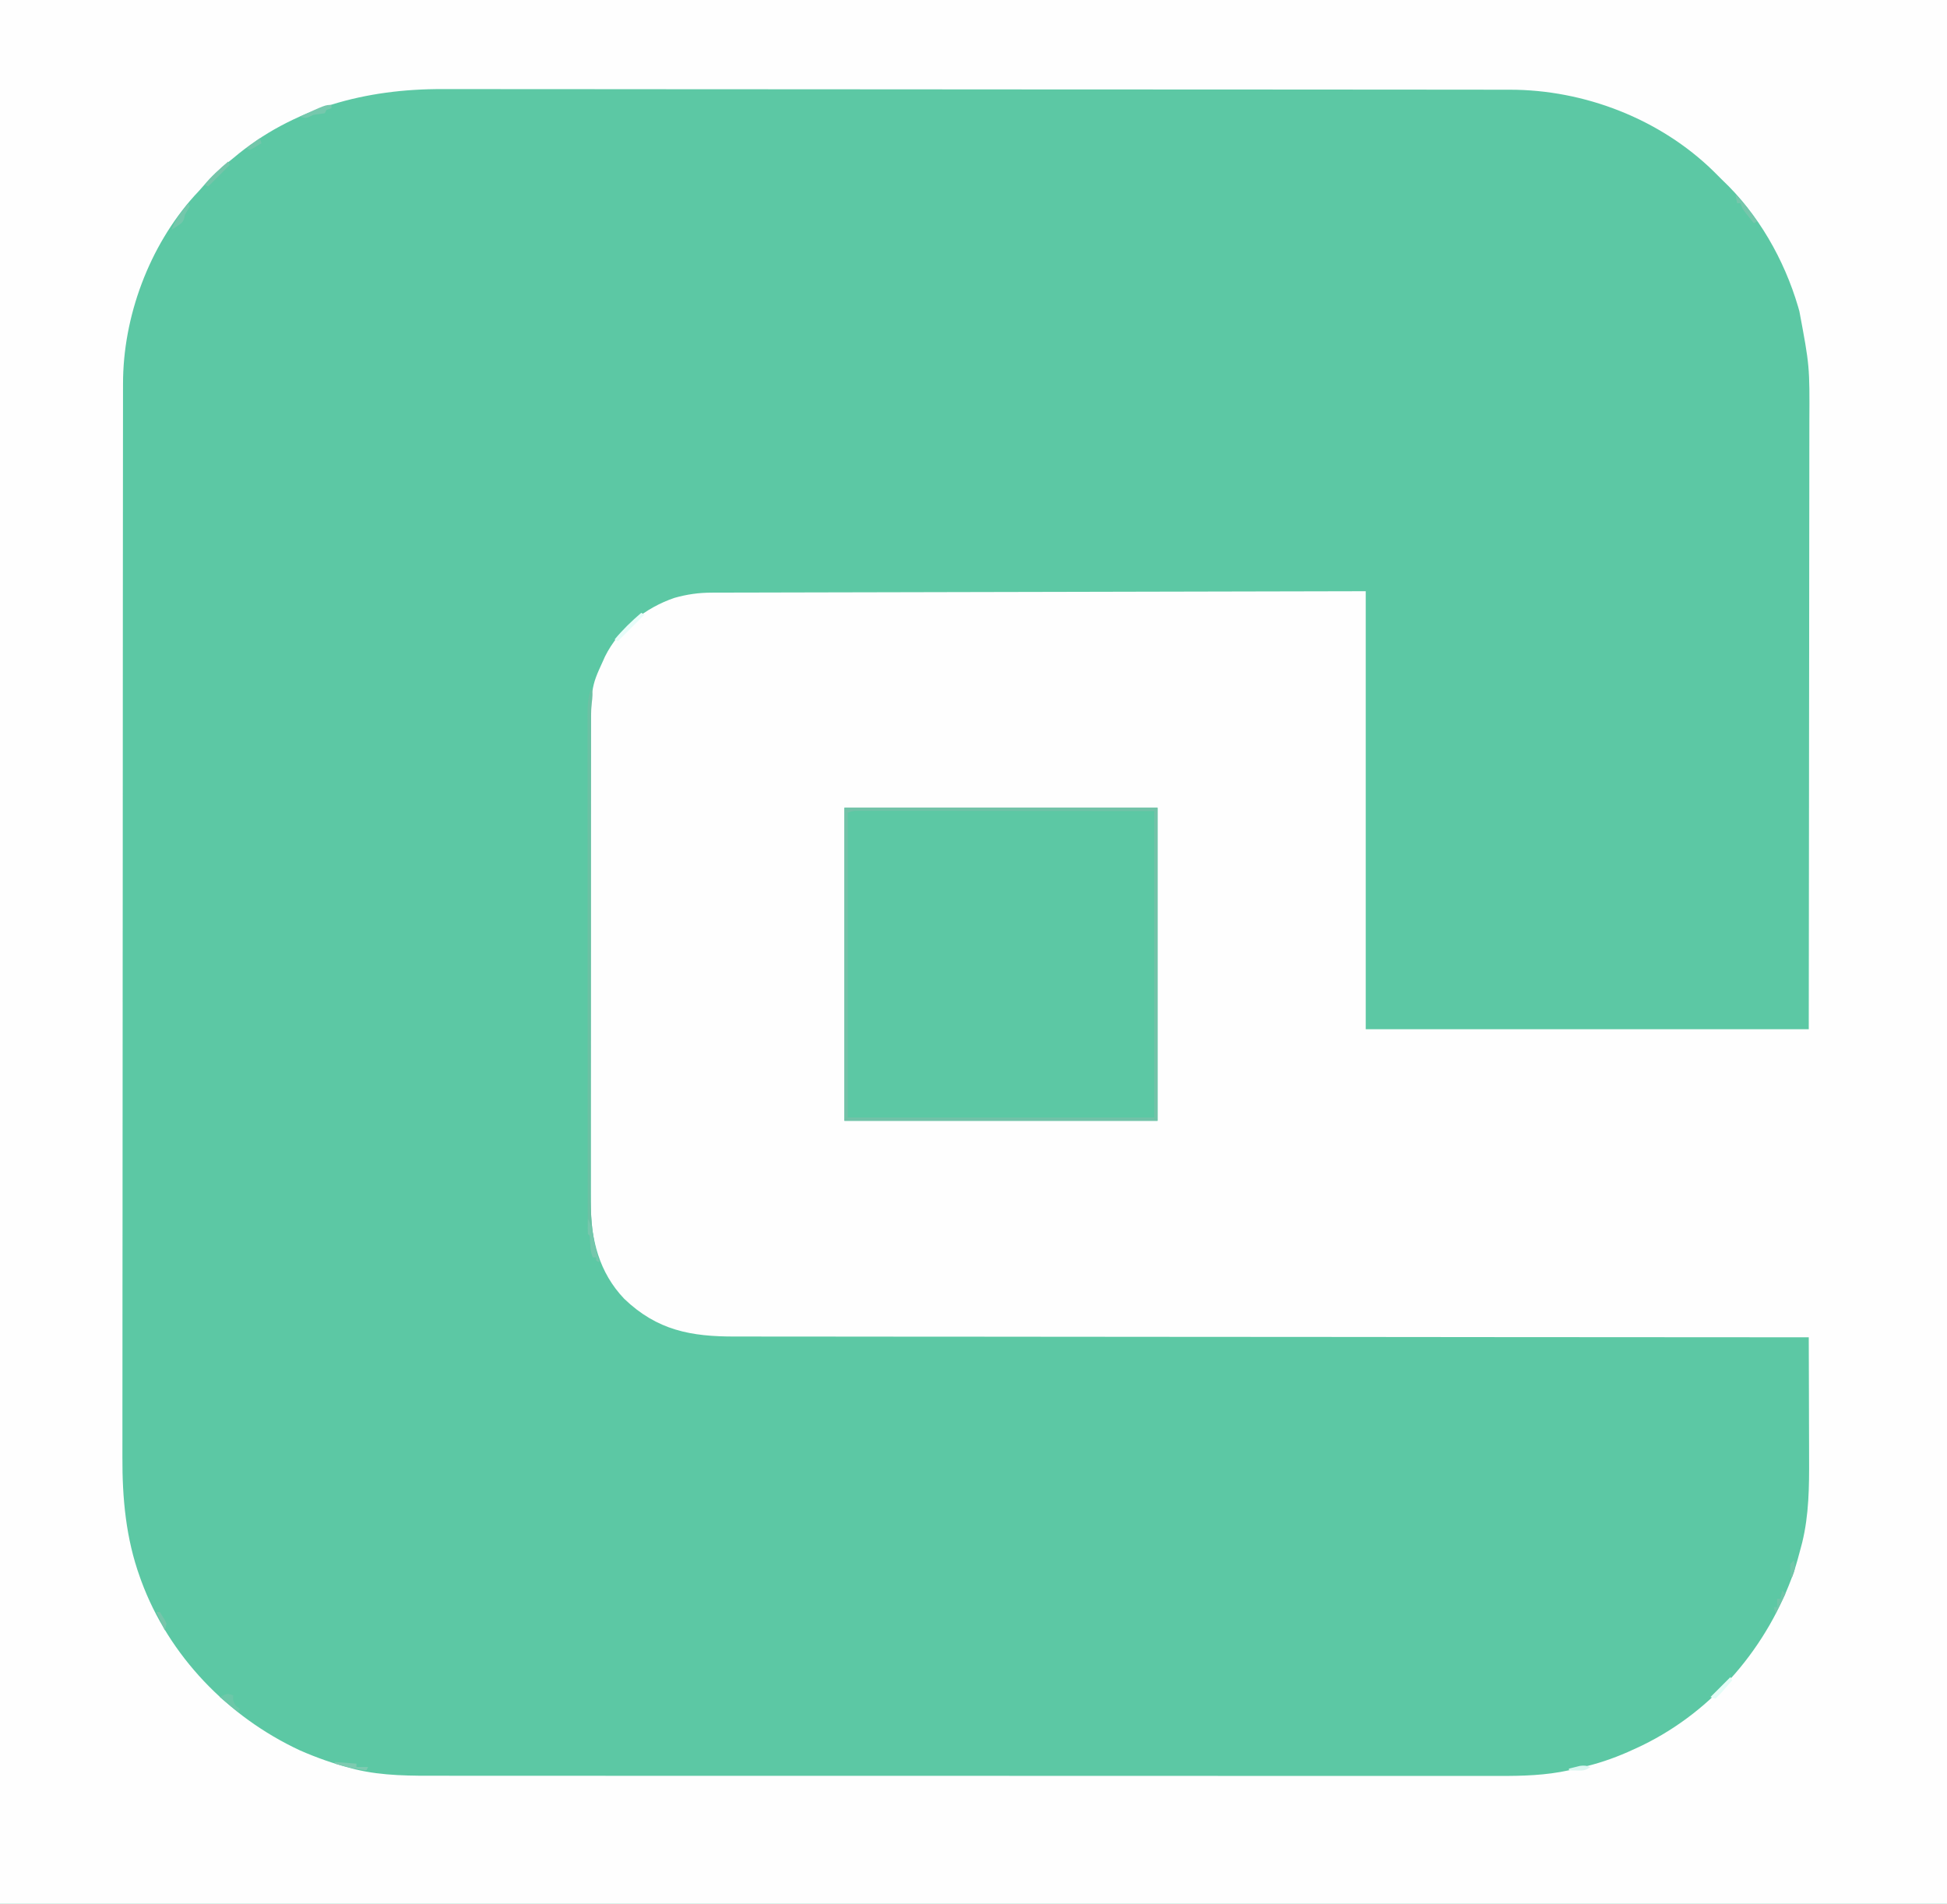
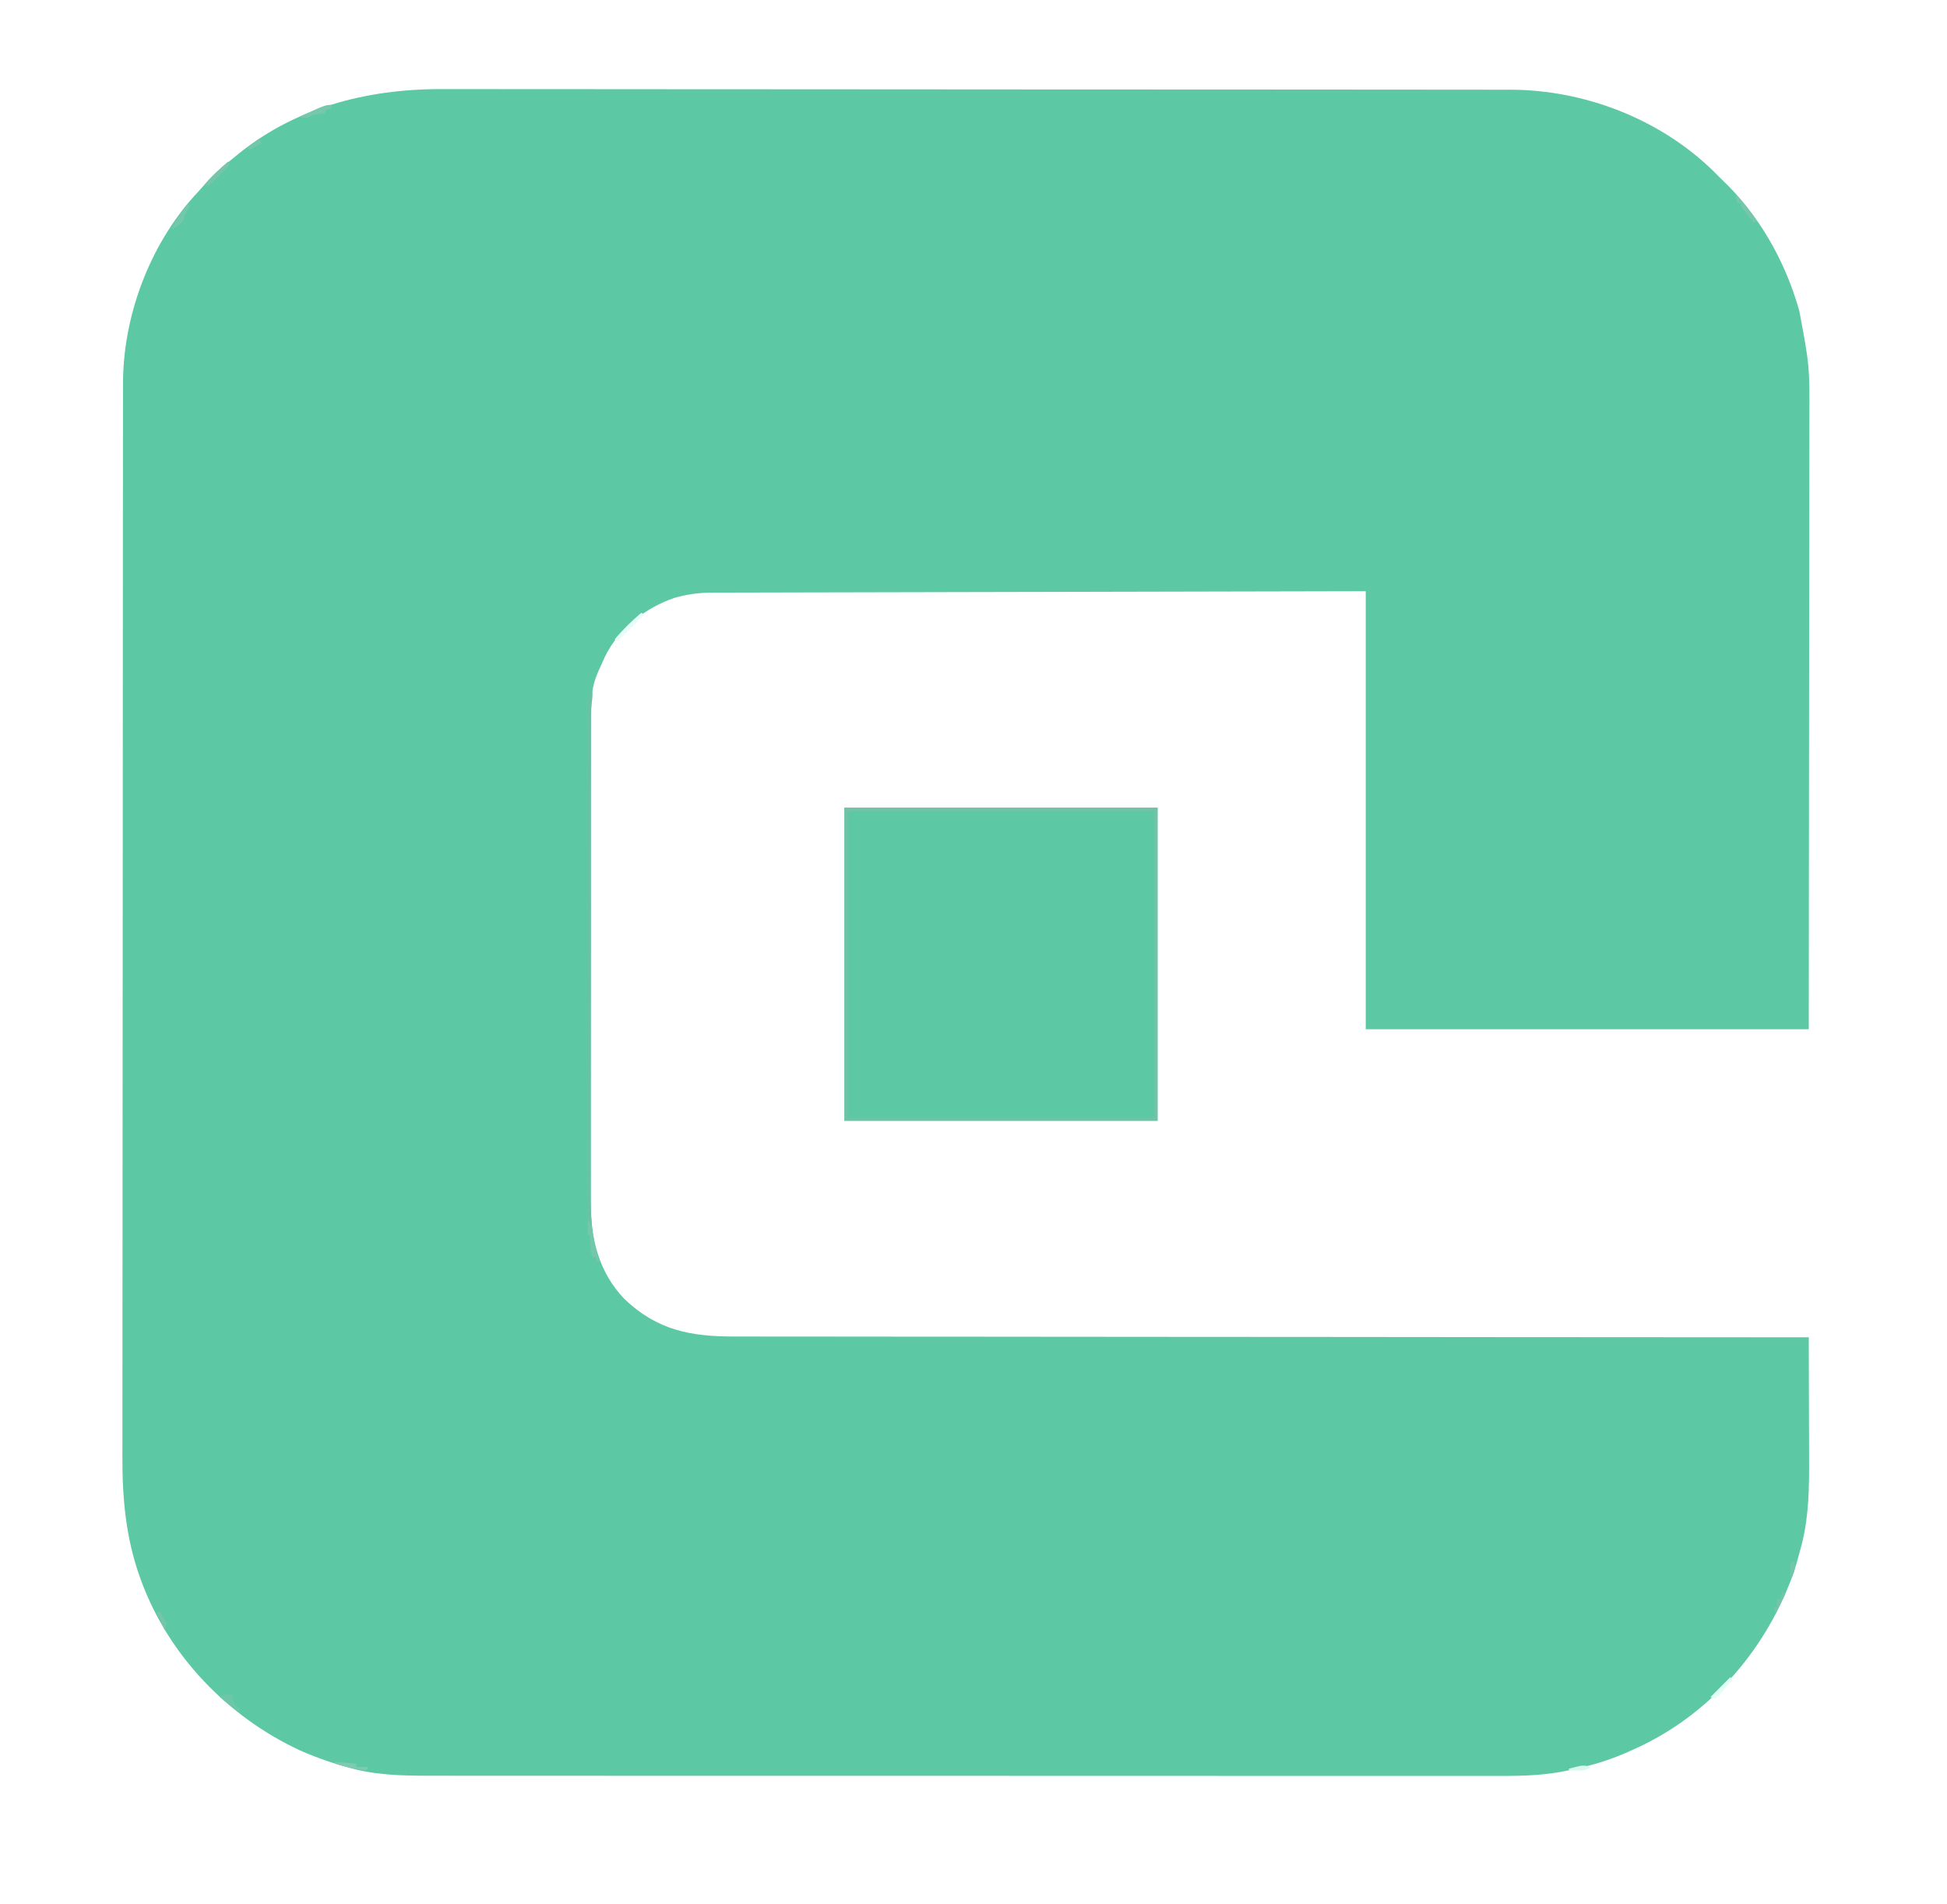
- <svg xmlns="http://www.w3.org/2000/svg" version="1.1" width="1169" height="1143">
-   <path d="M0 0 C385.77 0 771.54 0 1169 0 C1169 377.19 1169 754.38 1169 1143 C783.23 1143 397.46 1143 0 1143 C0 765.81 0 388.62 0 0 Z " fill="#5CC8A4" transform="translate(0,0)" />
-   <path d="M0 0 C385.77 0 771.54 0 1169 0 C1169 377.19 1169 754.38 1169 1143 C783.23 1143 397.46 1143 0 1143 C0 765.81 0 388.62 0 0 Z M140 95 C139.001 95.804 138.002 96.609 136.973 97.438 C131.794 101.617 126.941 105.812 122.699 110.957 C120.761 113.288 118.696 115.474 116.625 117.688 C89.554 147.827 73.81 190.201 73.866 230.544 C73.863 231.695 73.861 232.846 73.859 234.032 C73.853 237.223 73.852 240.414 73.853 243.604 C73.853 247.077 73.847 250.551 73.842 254.024 C73.832 260.911 73.828 267.798 73.826 274.685 C73.823 282.936 73.815 291.187 73.806 299.438 C73.785 319.384 73.774 339.33 73.766 359.275 C73.761 368.718 73.756 378.16 73.751 387.603 C73.733 419.946 73.718 452.289 73.711 484.632 C73.71 486.662 73.71 488.693 73.709 490.723 C73.709 491.73 73.709 492.736 73.708 493.774 C73.707 498.874 73.706 503.974 73.705 509.075 C73.705 510.087 73.704 511.099 73.704 512.142 C73.696 544.93 73.673 577.717 73.64 610.505 C73.606 645.194 73.586 679.884 73.583 714.574 C73.583 718.387 73.582 722.2 73.582 726.014 C73.581 726.953 73.581 727.892 73.581 728.859 C73.579 743.928 73.563 758.996 73.543 774.065 C73.522 789.235 73.517 804.404 73.526 819.573 C73.532 828.568 73.526 837.563 73.504 846.558 C73.49 852.588 73.492 858.617 73.504 864.647 C73.511 868.069 73.51 871.49 73.495 874.912 C73.393 899.602 75.585 923.643 84 947 C84.262 947.728 84.523 948.457 84.792 949.207 C101.344 994.209 136.76 1030.845 180 1051 C190.139 1055.457 200.526 1059.109 211.25 1061.875 C211.98 1062.066 212.71 1062.257 213.462 1062.454 C230.084 1066.445 246.955 1066.294 263.935 1066.263 C267.444 1066.259 270.952 1066.266 274.461 1066.272 C280.595 1066.281 286.729 1066.282 292.864 1066.279 C301.986 1066.273 311.108 1066.28 320.231 1066.288 C337.474 1066.303 354.716 1066.305 371.959 1066.302 C385.276 1066.301 398.592 1066.302 411.909 1066.307 C413.824 1066.307 415.74 1066.308 417.656 1066.308 C420.542 1066.309 423.429 1066.31 426.316 1066.311 C453.142 1066.32 479.968 1066.324 506.793 1066.32 C507.804 1066.32 508.814 1066.319 509.856 1066.319 C514.977 1066.318 520.098 1066.318 525.219 1066.317 C526.744 1066.316 526.744 1066.316 528.3 1066.316 C530.357 1066.316 532.414 1066.315 534.47 1066.315 C566.475 1066.31 598.48 1066.318 630.485 1066.336 C666.47 1066.357 702.456 1066.368 738.441 1066.364 C742.28 1066.363 746.119 1066.363 749.957 1066.363 C750.902 1066.362 751.848 1066.362 752.821 1066.362 C767.072 1066.361 781.322 1066.368 795.572 1066.378 C811.782 1066.39 827.991 1066.392 844.201 1066.38 C853.265 1066.373 862.328 1066.375 871.391 1066.388 C877.455 1066.396 883.519 1066.394 889.583 1066.382 C893.031 1066.376 896.479 1066.374 899.928 1066.386 C914.267 1066.425 927.959 1066.057 942 1063 C943.112 1062.763 944.224 1062.526 945.37 1062.282 C948.078 1061.685 950.756 1061.02 953.438 1060.312 C954.398 1060.059 955.359 1059.806 956.35 1059.544 C965.962 1056.9 975.013 1053.291 984 1049 C984.664 1048.683 985.329 1048.366 986.013 1048.04 C1029.039 1027.107 1061.552 988.524 1077.167 943.562 C1078.724 938.774 1080.051 933.936 1081.312 929.062 C1081.555 928.147 1081.798 927.232 1082.047 926.289 C1086.148 909.574 1086.286 892.471 1086.195 875.363 C1086.192 873.261 1086.189 871.158 1086.187 869.055 C1086.179 863.589 1086.16 858.123 1086.137 852.657 C1086.117 847.052 1086.108 841.447 1086.098 835.842 C1086.076 824.894 1086.042 813.947 1086 803 C1085.423 803 1084.845 803 1084.25 802.999 C1021.374 802.973 958.498 802.941 895.622 802.883 C894.683 802.883 893.743 802.882 892.775 802.881 C872.357 802.862 851.938 802.843 831.519 802.822 C821.506 802.812 811.492 802.802 801.479 802.792 C799.984 802.791 799.984 802.791 798.459 802.79 C766.172 802.758 733.884 802.74 701.597 802.728 C668.412 802.716 635.228 802.691 602.043 802.649 C597.354 802.643 592.665 802.637 587.976 802.632 C587.053 802.631 586.13 802.629 585.179 802.628 C570.335 802.611 555.49 802.607 540.646 802.608 C525.715 802.609 510.785 802.596 495.855 802.568 C486.989 802.552 478.123 802.546 469.257 802.557 C463.326 802.563 457.396 802.555 451.466 802.535 C448.092 802.523 444.718 802.521 441.344 802.531 C414.918 802.608 394.618 798.859 374.824 779.918 C359.743 764.134 354.665 744.135 354.746 722.851 C354.743 721.581 354.74 720.312 354.737 719.004 C354.728 715.514 354.732 712.024 354.739 708.534 C354.743 704.757 354.736 700.98 354.731 697.203 C354.722 689.816 354.724 682.429 354.729 675.042 C354.734 669.034 354.735 663.025 354.732 657.017 C354.732 656.16 354.732 655.303 354.731 654.419 C354.731 652.678 354.73 650.936 354.729 649.194 C354.724 632.883 354.73 616.571 354.741 600.259 C354.75 586.288 354.748 572.317 354.739 558.346 C354.729 542.095 354.724 525.844 354.73 509.593 C354.731 507.857 354.732 506.121 354.732 504.385 C354.733 503.531 354.733 502.677 354.733 501.797 C354.735 495.803 354.732 489.809 354.727 483.815 C354.722 476.5 354.723 469.185 354.734 461.87 C354.739 458.143 354.741 454.417 354.735 450.69 C354.673 412.984 354.673 412.984 362 397 C362.63 395.598 362.63 395.598 363.273 394.168 C371.523 377.501 387.491 364.907 404.957 359 C412.305 356.909 419.457 355.878 427.108 355.861 C427.792 355.858 428.475 355.856 429.179 355.853 C431.462 355.844 433.745 355.843 436.027 355.842 C437.683 355.837 439.339 355.832 440.995 355.827 C445.54 355.813 450.085 355.806 454.63 355.799 C459.533 355.791 464.436 355.778 469.339 355.765 C477.832 355.743 486.325 355.725 494.818 355.709 C507.098 355.686 519.378 355.658 531.657 355.629 C551.58 355.581 571.503 355.538 591.427 355.497 C610.78 355.458 630.133 355.417 649.486 355.372 C651.294 355.368 651.294 355.368 653.138 355.364 C662.563 355.342 671.988 355.321 681.413 355.299 C727.608 355.193 773.804 355.097 820 355 C820 441.79 820 528.58 820 618 C907.78 618 995.56 618 1086 618 C1086.087 547.799 1086.087 547.799 1086.146 477.598 C1086.152 468.12 1086.158 458.642 1086.165 449.165 C1086.166 447.977 1086.166 446.789 1086.167 445.565 C1086.18 426.423 1086.204 407.281 1086.231 388.139 C1086.26 368.474 1086.276 348.81 1086.282 329.145 C1086.286 317.024 1086.299 304.903 1086.324 292.782 C1086.34 284.455 1086.344 276.128 1086.341 267.801 C1086.339 263.007 1086.341 258.212 1086.358 253.418 C1086.543 219.846 1086.543 219.846 1080.375 186.938 C1080 185.603 1080 185.603 1079.617 184.242 C1071.257 155.83 1055.616 128.385 1034 108 C1032.333 106.333 1030.667 104.667 1029 103 C996.821 71.423 951.211 53.802 906.269 53.866 C905.122 53.863 903.976 53.861 902.794 53.859 C898.953 53.852 895.112 53.852 891.271 53.853 C888.488 53.85 885.706 53.846 882.923 53.842 C876.078 53.832 869.234 53.828 862.389 53.826 C854.188 53.823 845.986 53.814 837.785 53.806 C817.961 53.785 798.138 53.774 778.315 53.766 C768.93 53.761 759.545 53.756 750.16 53.751 C718.012 53.733 685.864 53.718 653.716 53.711 C651.699 53.71 649.682 53.71 647.664 53.709 C646.664 53.709 645.663 53.709 644.633 53.708 C639.565 53.707 634.496 53.706 629.428 53.705 C628.422 53.705 627.417 53.704 626.38 53.704 C593.793 53.696 561.206 53.673 528.619 53.64 C494.138 53.606 459.656 53.586 425.175 53.583 C421.385 53.583 417.595 53.582 413.805 53.582 C412.405 53.581 412.405 53.581 410.977 53.581 C395.999 53.579 381.022 53.563 366.044 53.543 C350.969 53.522 335.894 53.517 320.819 53.526 C311.879 53.532 302.94 53.526 294 53.504 C288.009 53.49 282.017 53.492 276.026 53.504 C272.625 53.511 269.224 53.51 265.824 53.495 C219.837 53.304 175.63 64.803 140 95 Z " fill="#FEFEFE" transform="translate(0,0)" />
+ <svg xmlns="http://www.w3.org/2000/svg" version="1.1" width="1169" height="1143" style="background: transparent;">
+   <path d="M140 95 C139.001 95.804 138.002 96.609 136.973 97.438 C131.794 101.617 126.941 105.812 122.699 110.957 C120.761 113.288 118.696 115.474 116.625 117.688 C89.554 147.827 73.81 190.201 73.866 230.544 C73.863 231.695 73.861 232.846 73.859 234.032 C73.853 237.223 73.852 240.414 73.853 243.604 C73.853 247.077 73.847 250.551 73.842 254.024 C73.832 260.911 73.828 267.798 73.826 274.685 C73.823 282.936 73.815 291.187 73.806 299.438 C73.785 319.384 73.774 339.33 73.766 359.275 C73.761 368.718 73.756 378.16 73.751 387.603 C73.733 419.946 73.718 452.289 73.711 484.632 C73.71 486.662 73.71 488.693 73.709 490.723 C73.709 491.73 73.709 492.736 73.708 493.774 C73.707 498.874 73.706 503.974 73.705 509.075 C73.705 510.087 73.704 511.099 73.704 512.142 C73.696 544.93 73.673 577.717 73.64 610.505 C73.606 645.194 73.586 679.884 73.583 714.574 C73.583 718.387 73.582 722.2 73.582 726.014 C73.581 726.953 73.581 727.892 73.581 728.859 C73.579 743.928 73.563 758.996 73.543 774.065 C73.522 789.235 73.517 804.404 73.526 819.573 C73.532 828.568 73.526 837.563 73.504 846.558 C73.49 852.588 73.492 858.617 73.504 864.647 C73.511 868.069 73.51 871.49 73.495 874.912 C73.393 899.602 75.585 923.643 84 947 C84.262 947.728 84.523 948.457 84.792 949.207 C101.344 994.209 136.76 1030.845 180 1051 C190.139 1055.457 200.526 1059.109 211.25 1061.875 C211.98 1062.066 212.71 1062.257 213.462 1062.454 C230.084 1066.445 246.955 1066.294 263.935 1066.263 C267.444 1066.259 270.952 1066.266 274.461 1066.272 C280.595 1066.281 286.729 1066.282 292.864 1066.279 C301.986 1066.273 311.108 1066.28 320.231 1066.288 C337.474 1066.303 354.716 1066.305 371.959 1066.302 C385.276 1066.301 398.592 1066.302 411.909 1066.307 C413.824 1066.307 415.74 1066.308 417.656 1066.308 C420.542 1066.309 423.429 1066.31 426.316 1066.311 C453.142 1066.32 479.968 1066.324 506.793 1066.32 C507.804 1066.32 508.814 1066.319 509.856 1066.319 C514.977 1066.318 520.098 1066.318 525.219 1066.317 C526.744 1066.316 526.744 1066.316 528.3 1066.316 C530.357 1066.316 532.414 1066.315 534.47 1066.315 C566.475 1066.31 598.48 1066.318 630.485 1066.336 C666.47 1066.357 702.456 1066.368 738.441 1066.364 C742.28 1066.363 746.119 1066.363 749.957 1066.363 C750.902 1066.362 751.848 1066.362 752.821 1066.362 C767.072 1066.361 781.322 1066.368 795.572 1066.378 C811.782 1066.39 827.991 1066.392 844.201 1066.38 C853.265 1066.373 862.328 1066.375 871.391 1066.388 C877.455 1066.396 883.519 1066.394 889.583 1066.382 C893.031 1066.376 896.479 1066.374 899.928 1066.386 C914.267 1066.425 927.959 1066.057 942 1063 C943.112 1062.763 944.224 1062.526 945.37 1062.282 C948.078 1061.685 950.756 1061.02 953.438 1060.312 C954.398 1060.059 955.359 1059.806 956.35 1059.544 C965.962 1056.9 975.013 1053.291 984 1049 C984.664 1048.683 985.329 1048.366 986.013 1048.04 C1029.039 1027.107 1061.552 988.524 1077.167 943.562 C1078.724 938.774 1080.051 933.936 1081.312 929.062 C1081.555 928.147 1081.798 927.232 1082.047 926.289 C1086.148 909.574 1086.286 892.471 1086.195 875.363 C1086.192 873.261 1086.189 871.158 1086.187 869.055 C1086.179 863.589 1086.16 858.123 1086.137 852.657 C1086.117 847.052 1086.108 841.447 1086.098 835.842 C1086.076 824.894 1086.042 813.947 1086 803 C1085.423 803 1084.845 803 1084.25 802.999 C1021.374 802.973 958.498 802.941 895.622 802.883 C894.683 802.883 893.743 802.882 892.775 802.881 C872.357 802.862 851.938 802.843 831.519 802.822 C821.506 802.812 811.492 802.802 801.479 802.792 C799.984 802.791 799.984 802.791 798.459 802.79 C766.172 802.758 733.884 802.74 701.597 802.728 C668.412 802.716 635.228 802.691 602.043 802.649 C597.354 802.643 592.665 802.637 587.976 802.632 C587.053 802.631 586.13 802.629 585.179 802.628 C570.335 802.611 555.49 802.607 540.646 802.608 C525.715 802.609 510.785 802.596 495.855 802.568 C486.989 802.552 478.123 802.546 469.257 802.557 C463.326 802.563 457.396 802.555 451.466 802.535 C448.092 802.523 444.718 802.521 441.344 802.531 C414.918 802.608 394.618 798.859 374.824 779.918 C359.743 764.134 354.665 744.135 354.746 722.851 C354.743 721.581 354.74 720.312 354.737 719.004 C354.728 715.514 354.732 712.024 354.739 708.534 C354.743 704.757 354.736 700.98 354.731 697.203 C354.722 689.816 354.724 682.429 354.729 675.042 C354.734 669.034 354.735 663.025 354.732 657.017 C354.732 656.16 354.732 655.303 354.731 654.419 C354.731 652.678 354.73 650.936 354.729 649.194 C354.724 632.883 354.73 616.571 354.741 600.259 C354.75 586.288 354.748 572.317 354.739 558.346 C354.729 542.095 354.724 525.844 354.73 509.593 C354.731 507.857 354.732 506.121 354.732 504.385 C354.733 503.531 354.733 502.677 354.733 501.797 C354.735 495.803 354.732 489.809 354.727 483.815 C354.722 476.5 354.723 469.185 354.734 461.87 C354.739 458.143 354.741 454.417 354.735 450.69 C354.673 412.984 354.673 412.984 362 397 C362.63 395.598 362.63 395.598 363.273 394.168 C371.523 377.501 387.491 364.907 404.957 359 C412.305 356.909 419.457 355.878 427.108 355.861 C427.792 355.858 428.475 355.856 429.179 355.853 C431.462 355.844 433.745 355.843 436.027 355.842 C437.683 355.837 439.339 355.832 440.995 355.827 C445.54 355.813 450.085 355.806 454.63 355.799 C459.533 355.791 464.436 355.778 469.339 355.765 C477.832 355.743 486.325 355.725 494.818 355.709 C507.098 355.686 519.378 355.658 531.657 355.629 C551.58 355.581 571.503 355.538 591.427 355.497 C610.78 355.458 630.133 355.417 649.486 355.372 C651.294 355.368 651.294 355.368 653.138 355.364 C662.563 355.342 671.988 355.321 681.413 355.299 C727.608 355.193 773.804 355.097 820 355 C820 441.79 820 528.58 820 618 C907.78 618 995.56 618 1086 618 C1086.087 547.799 1086.087 547.799 1086.146 477.598 C1086.152 468.12 1086.158 458.642 1086.165 449.165 C1086.166 447.977 1086.166 446.789 1086.167 445.565 C1086.18 426.423 1086.204 407.281 1086.231 388.139 C1086.26 368.474 1086.276 348.81 1086.282 329.145 C1086.286 317.024 1086.299 304.903 1086.324 292.782 C1086.34 284.455 1086.344 276.128 1086.341 267.801 C1086.339 263.007 1086.341 258.212 1086.358 253.418 C1086.543 219.846 1086.543 219.846 1080.375 186.938 C1080 185.603 1080 185.603 1079.617 184.242 C1071.257 155.83 1055.616 128.385 1034 108 C1032.333 106.333 1030.667 104.667 1029 103 C996.821 71.423 951.211 53.802 906.269 53.866 C905.122 53.863 903.976 53.861 902.794 53.859 C898.953 53.852 895.112 53.852 891.271 53.853 C888.488 53.85 885.706 53.846 882.923 53.842 C876.078 53.832 869.234 53.828 862.389 53.826 C854.188 53.823 845.986 53.814 837.785 53.806 C817.961 53.785 798.138 53.774 778.315 53.766 C768.93 53.761 759.545 53.756 750.16 53.751 C718.012 53.733 685.864 53.718 653.716 53.711 C651.699 53.71 649.682 53.71 647.664 53.709 C646.664 53.709 645.663 53.709 644.633 53.708 C639.565 53.707 634.496 53.706 629.428 53.705 C628.422 53.705 627.417 53.704 626.38 53.704 C593.793 53.696 561.206 53.673 528.619 53.64 C494.138 53.606 459.656 53.586 425.175 53.583 C421.385 53.583 417.595 53.582 413.805 53.582 C412.405 53.581 412.405 53.581 410.977 53.581 C395.999 53.579 381.022 53.563 366.044 53.543 C350.969 53.522 335.894 53.517 320.819 53.526 C311.879 53.532 302.94 53.526 294 53.504 C288.009 53.49 282.017 53.492 276.026 53.504 C272.625 53.511 269.224 53.51 265.824 53.495 C219.837 53.304 175.63 64.803 140 95 Z " fill="#5CC8A4" transform="translate(0,0)" />
  <path d="M0 0 C62.04 0 124.08 0 188 0 C188 62.04 188 124.08 188 188 C125.96 188 63.92 188 0 188 C0 125.96 0 63.92 0 0 Z " fill="#5CC8A4" transform="translate(507,485)" />
  <path d="M0 0 C62.04 0 124.08 0 188 0 C188 62.04 188 124.08 188 188 C125.96 188 63.92 188 0 188 C0 125.96 0 63.92 0 0 Z M2 3 C2 63.39 2 123.78 2 186 C62.72 186 123.44 186 186 186 C186 125.28 186 64.56 186 2 C156.011 1.979 126.022 1.959 95.125 1.938 C85.642 1.928 76.158 1.919 66.387 1.91 C57.917 1.907 57.917 1.907 49.447 1.905 C45.662 1.904 41.877 1.9 38.092 1.894 C33.272 1.888 28.451 1.886 23.631 1.887 C21.857 1.887 20.084 1.885 18.31 1.881 C15.923 1.876 13.537 1.877 11.15 1.88 C10.448 1.877 9.746 1.874 9.022 1.871 C5.388 1.839 5.388 1.839 2 3 Z " fill="#72C2A8" transform="translate(507,485)" />
  <path d="M0 0 C1.136 3.409 0.707 5.809 0.267 9.317 C-0.245 14.459 -0.144 19.619 -0.14 24.781 C-0.143 26.048 -0.146 27.314 -0.149 28.619 C-0.157 32.114 -0.159 35.608 -0.16 39.103 C-0.162 42.88 -0.169 46.657 -0.176 50.435 C-0.19 58.685 -0.196 66.935 -0.2 75.186 C-0.203 80.344 -0.207 85.502 -0.212 90.659 C-0.224 104.959 -0.234 119.259 -0.238 133.558 C-0.238 134.472 -0.238 135.386 -0.238 136.328 C-0.238 137.244 -0.239 138.161 -0.239 139.105 C-0.239 140.961 -0.24 142.817 -0.24 144.674 C-0.24 145.594 -0.241 146.515 -0.241 147.464 C-0.245 162.374 -0.262 177.284 -0.286 192.194 C-0.309 207.527 -0.322 222.859 -0.323 238.191 C-0.324 246.79 -0.33 255.389 -0.348 263.987 C-0.363 271.311 -0.368 278.635 -0.36 285.958 C-0.356 289.689 -0.357 293.419 -0.371 297.15 C-0.43 313.671 -0.47 329.227 5 345 C4.34 344.67 3.68 344.34 3 344 C3 343.34 3 342.68 3 342 C2.34 342 1.68 342 1 342 C-0.647 338.706 -0.454 335.07 -0.719 331.434 C-0.738 329.055 -0.738 329.055 -2 328 C-2.099 326.297 -2.127 324.589 -2.129 322.883 C-2.132 321.767 -2.135 320.652 -2.138 319.502 C-2.137 318.261 -2.135 317.019 -2.134 315.74 C-2.136 314.434 -2.138 313.127 -2.141 311.781 C-2.147 308.137 -2.147 304.492 -2.145 300.848 C-2.145 296.924 -2.151 293.001 -2.155 289.077 C-2.164 281.382 -2.166 273.686 -2.167 265.991 C-2.168 259.737 -2.17 253.482 -2.173 247.227 C-2.182 229.505 -2.186 211.783 -2.185 194.061 C-2.185 193.105 -2.185 192.148 -2.185 191.163 C-2.185 190.206 -2.185 189.248 -2.185 188.261 C-2.185 172.75 -2.194 157.238 -2.208 141.726 C-2.223 125.81 -2.23 109.894 -2.229 93.978 C-2.229 85.037 -2.231 76.097 -2.242 67.157 C-2.251 59.543 -2.253 51.929 -2.247 44.314 C-2.243 40.429 -2.243 36.544 -2.252 32.658 C-2.261 28.446 -2.255 24.234 -2.247 20.021 C-2.252 18.794 -2.258 17.566 -2.263 16.3 C-2.239 10.479 -2.011 5.487 0 0 Z " fill="#6CC1A4" transform="translate(355,413)" />
  <path d="M0 0 C0.66 0.33 1.32 0.66 2 1 C-3.333 6.333 -8.667 11.667 -14 17 C-14.66 16.67 -15.32 16.34 -16 16 C-11.116 10.096 -5.828 4.969 0 0 Z " fill="#E7FDF9" transform="translate(385,368)" />
  <path d="M0 0 C2.232 3.713 2.798 7.669 3.5 11.875 C4.324 16.757 5.3 21.325 7 26 C6.34 25.67 5.68 25.34 5 25 C5 24.34 5 23.68 5 23 C4.34 23 3.68 23 3 23 C1.353 19.706 1.546 16.07 1.281 12.434 C1.262 10.055 1.262 10.055 0 9 C-0.072 7.481 -0.084 5.958 -0.062 4.438 C-0.053 3.611 -0.044 2.785 -0.035 1.934 C-0.024 1.296 -0.012 0.657 0 0 Z " fill="#75C7AC" transform="translate(353,732)" />
  <path d="M0 0 C0.33 0.66 0.66 1.32 1 2 C0.026 3.682 -0.977 5.347 -2 7 C-2.125 7.657 -2.25 8.315 -2.379 8.992 C-3.187 11.605 -4.302 12.271 -6.562 13.75 C-7.203 14.178 -7.844 14.606 -8.504 15.047 C-9.244 15.519 -9.244 15.519 -10 16 C-8.558 11.848 -6.499 8.7 -3.875 5.188 C-3.151 4.212 -2.426 3.236 -1.68 2.23 C-0.848 1.126 -0.848 1.126 0 0 Z " fill="#73C7AB" transform="translate(113,122)" />
  <path d="M0 0 C0.578 0.206 1.155 0.412 1.75 0.625 C1.75 1.615 1.75 2.605 1.75 3.625 C3.009 6.786 3.009 6.786 5.75 8.625 C5.42 9.285 5.09 9.945 4.75 10.625 C1.12 7.655 -2.51 4.685 -6.25 1.625 C-2.25 -0.375 -2.25 -0.375 0 0 Z " fill="#6CC7A8" transform="translate(138.25,1017.375)" />
  <path d="M0 0 C0.33 0.66 0.66 1.32 1 2 C-0.103 3.272 -1.207 4.543 -2.312 5.812 C-2.927 6.52 -3.542 7.228 -4.176 7.957 C-5.733 9.701 -7.327 11.368 -9 13 C-9.99 12.67 -10.98 12.34 -12 12 C-8.04 8.04 -4.08 4.08 0 0 Z " fill="#E4FDF7" transform="translate(1039,1007)" />
  <path d="M0 0 C4.29 0.33 8.58 0.66 13 1 C13 1.66 13 2.32 13 3 C15.31 3 17.62 3 20 3 C19.67 3.66 19.34 4.32 19 5 C12.425 4.38 6.333 2.851 0 1 C0 0.67 0 0.34 0 0 Z " fill="#7DCAB0" transform="translate(201,1058)" />
  <path d="M0 0 C0 0.66 0 1.32 0 2 C-0.99 2.33 -1.98 2.66 -3 3 C-3.33 3.66 -3.66 4.32 -4 5 C-6.331 5.352 -8.664 5.683 -11 6 C-11.722 6.371 -12.444 6.742 -13.188 7.125 C-15.526 8.254 -16.574 7.713 -19 7 C-3.65 0 -3.65 0 0 0 Z " fill="#76C8AD" transform="translate(199,63)" />
  <path d="M0 0 C5.172 4.687 8.989 10.317 13 16 C12.34 16.33 11.68 16.66 11 17 C9.849 15.567 8.704 14.128 7.562 12.688 C6.924 11.887 6.286 11.086 5.629 10.262 C4 8 4 8 3 5 C2.34 5 1.68 5 1 5 C0.67 3.35 0.34 1.7 0 0 Z " fill="#76C6AB" transform="translate(1042,117)" />
  <path d="M0 0 C0.33 0.66 0.66 1.32 1 2 C-3.333 6.333 -7.667 10.667 -12 15 C-12.66 14.67 -13.32 14.34 -14 14 C-9.727 8.766 -5.184 4.329 0 0 Z " fill="#76C5AA" transform="translate(137,97)" />
  <path d="M0 0 C0.66 0.66 1.32 1.32 2 2 C0.02 5.96 -1.96 9.92 -4 14 C-4.33 12.68 -4.66 11.36 -5 10 C-4.34 10 -3.68 10 -3 10 C-3 8.35 -3 6.7 -3 5 C-2.34 5 -1.68 5 -1 5 C-0.67 3.35 -0.34 1.7 0 0 Z " fill="#72C5A9" transform="translate(1070,955)" />
  <path d="M0 0 C0.33 0 0.66 0 1 0 C1.316 5.261 0.666 8.446 -2 13 C-2.66 13 -3.32 13 -4 13 C-3.521 11.396 -3.042 9.792 -2.562 8.188 C-2.296 7.294 -2.029 6.401 -1.754 5.48 C-1.196 3.645 -0.607 1.82 0 0 Z " fill="#FFFFFF00" transform="translate(1077,941)" />
  <path d="M0 0 C-3.314 2.209 -4.345 2.225 -8.188 2.125 C-9.089 2.107 -9.99 2.089 -10.918 2.07 C-11.605 2.047 -12.292 2.024 -13 2 C-13 1.67 -13 1.34 -13 1 C-11.586 0.634 -10.169 0.283 -8.75 -0.062 C-7.961 -0.26 -7.172 -0.457 -6.359 -0.66 C-3.896 -1.015 -2.344 -0.769 0 0 Z " fill="#DAF7F0" transform="translate(955,1061)" />
  <path d="M0 0 C0.66 0 1.32 0 2 0 C5.223 5.078 5.223 5.078 6 7 C5.67 8.32 5.34 9.64 5 11 C3.35 7.37 1.7 3.74 0 0 Z " fill="#76C5AA" transform="translate(94,968)" />
  <path d="M0 0 C0.66 0.33 1.32 0.66 2 1 C0.312 3.5 0.312 3.5 -2 6 C-4.75 6.312 -4.75 6.312 -7 6 C-4.833 3.725 -2.544 1.842 0 0 Z " fill="#FFFFFF00" transform="translate(1009,1033)" />
  <path d="M0 0 C1.467 3.815 0.433 6.29 -1 10 C-1.33 10 -1.66 10 -2 10 C-2.195 3.945 -2.195 3.945 -2 2 C-1.34 1.34 -0.68 0.68 0 0 Z " fill="#72C6AA" transform="translate(1077,937)" />
  <path d="M0 0 C0.33 0.99 0.66 1.98 1 3 C-4.273 6.223 -4.273 6.223 -6 7 C-6.66 6.67 -7.32 6.34 -8 6 C-5.36 4.02 -2.72 2.04 0 0 Z " fill="#72C6AA" transform="translate(156,83)" />
</svg>
